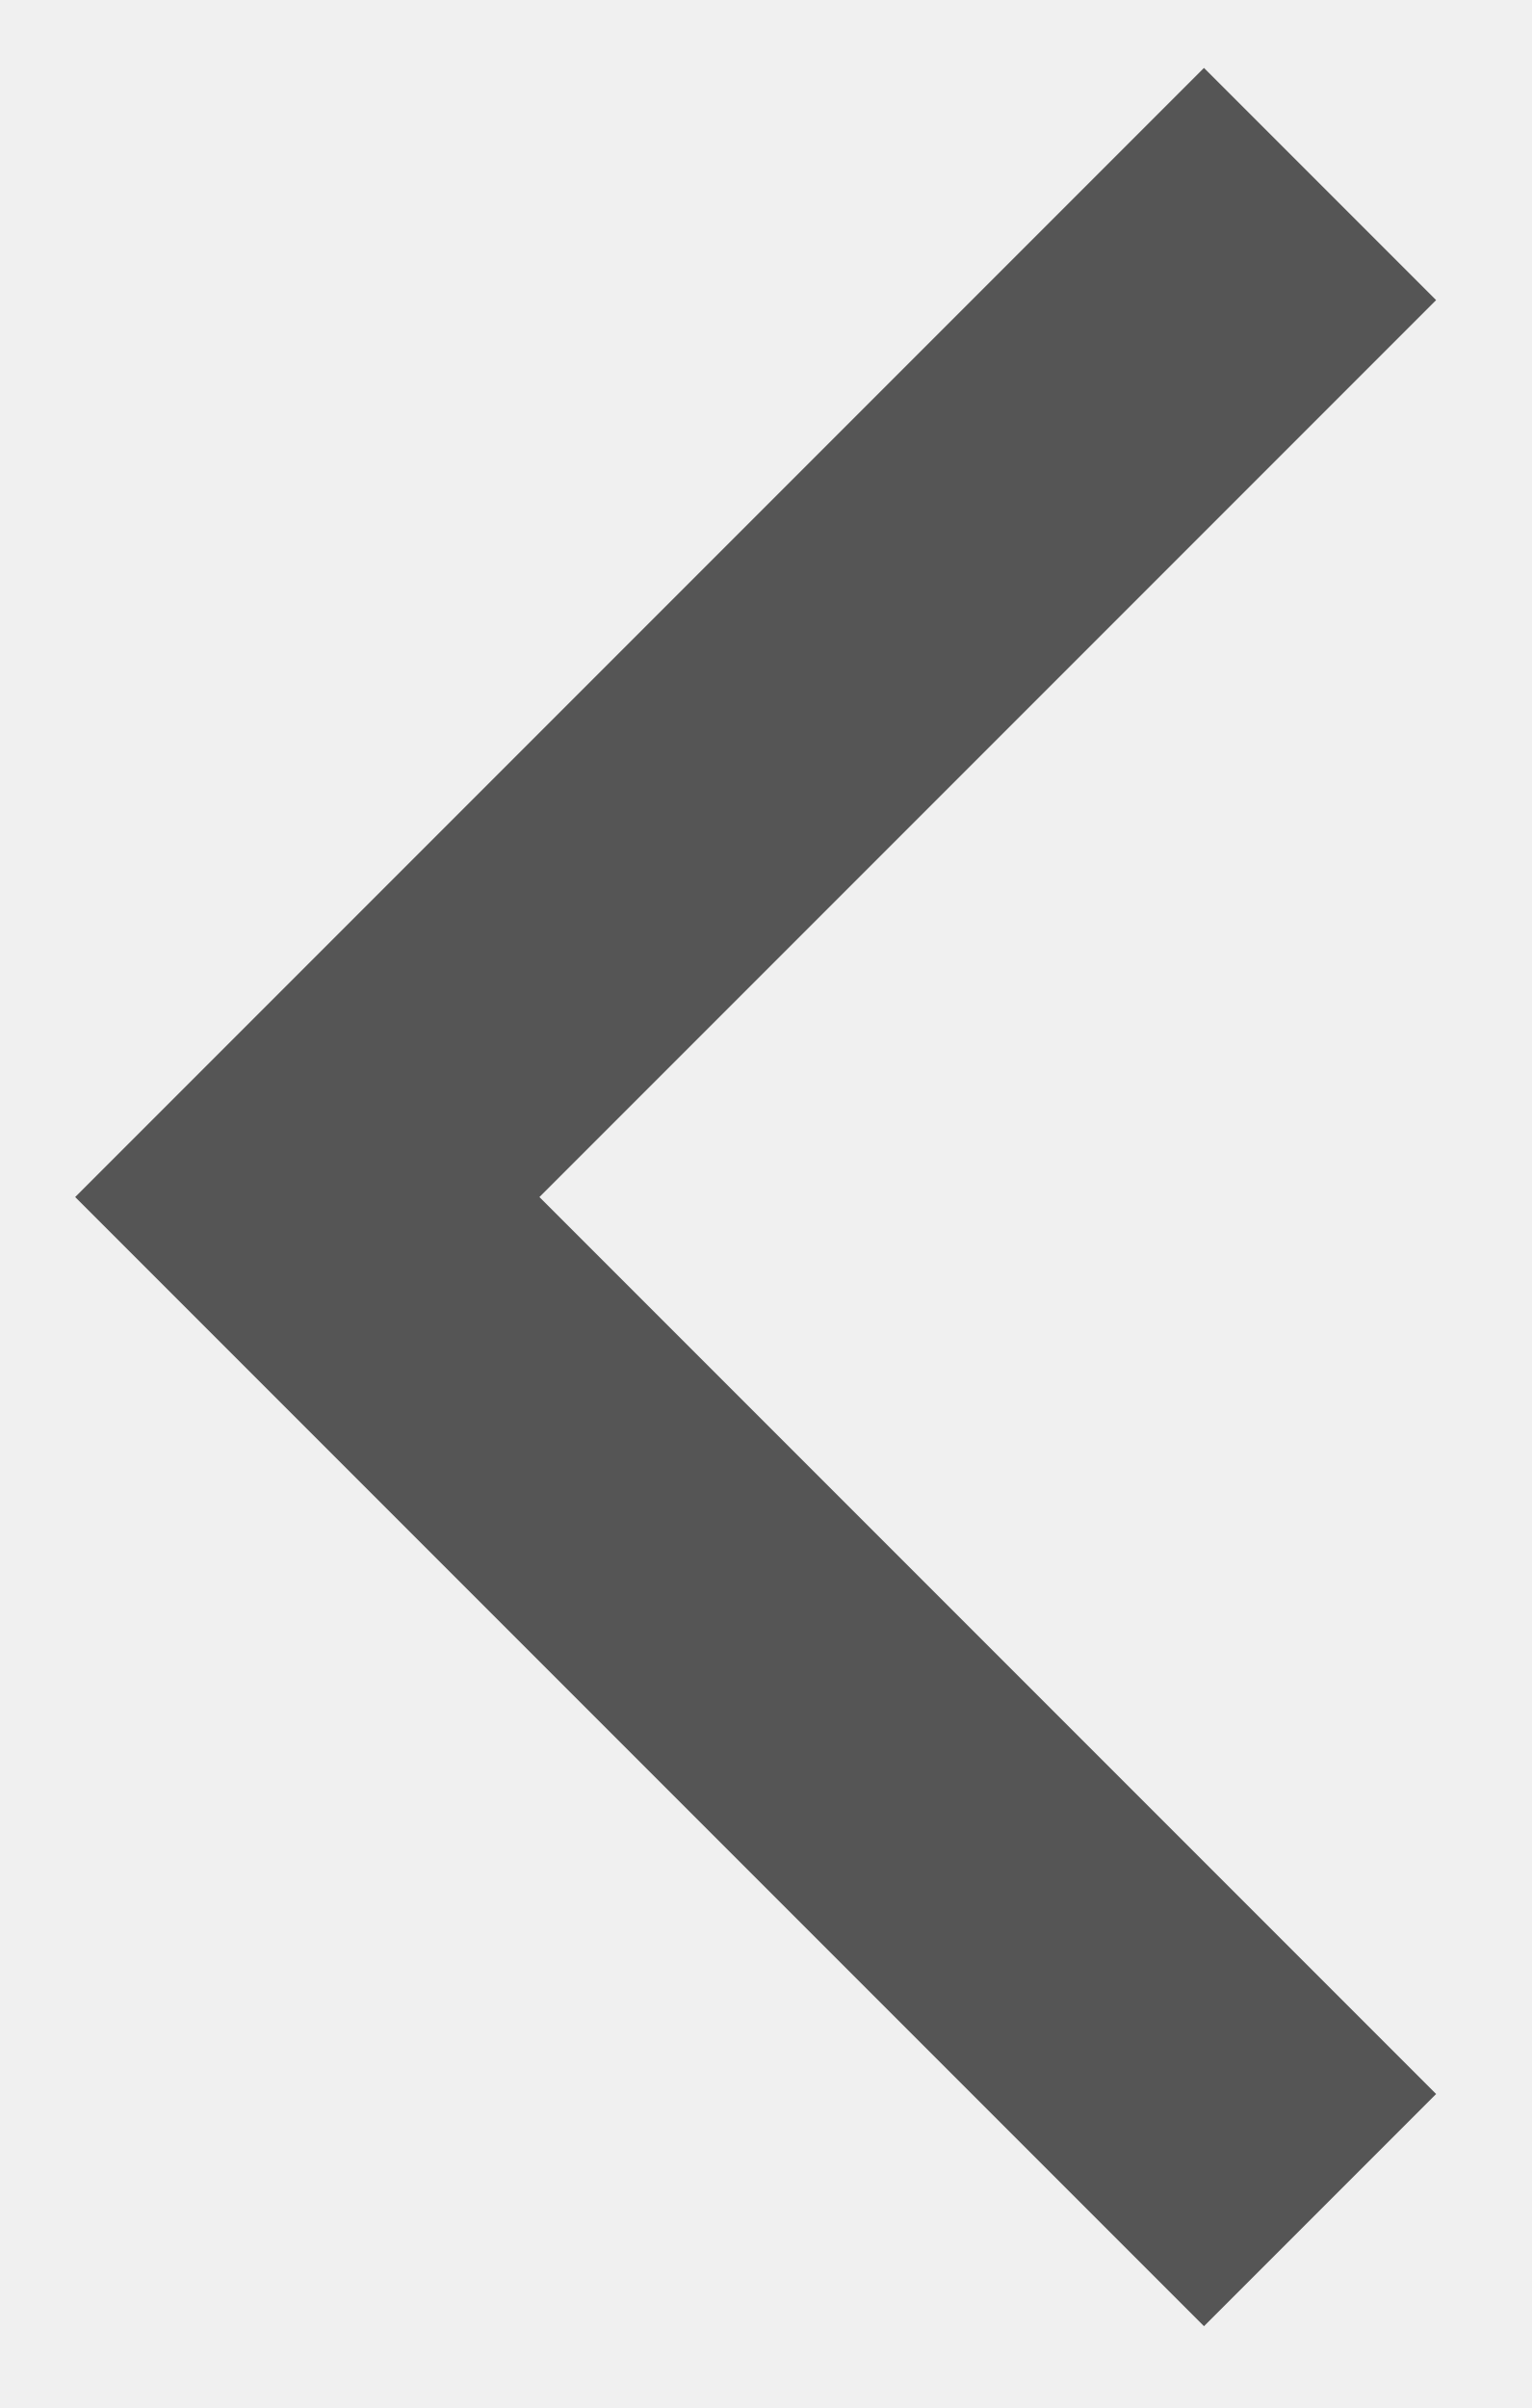
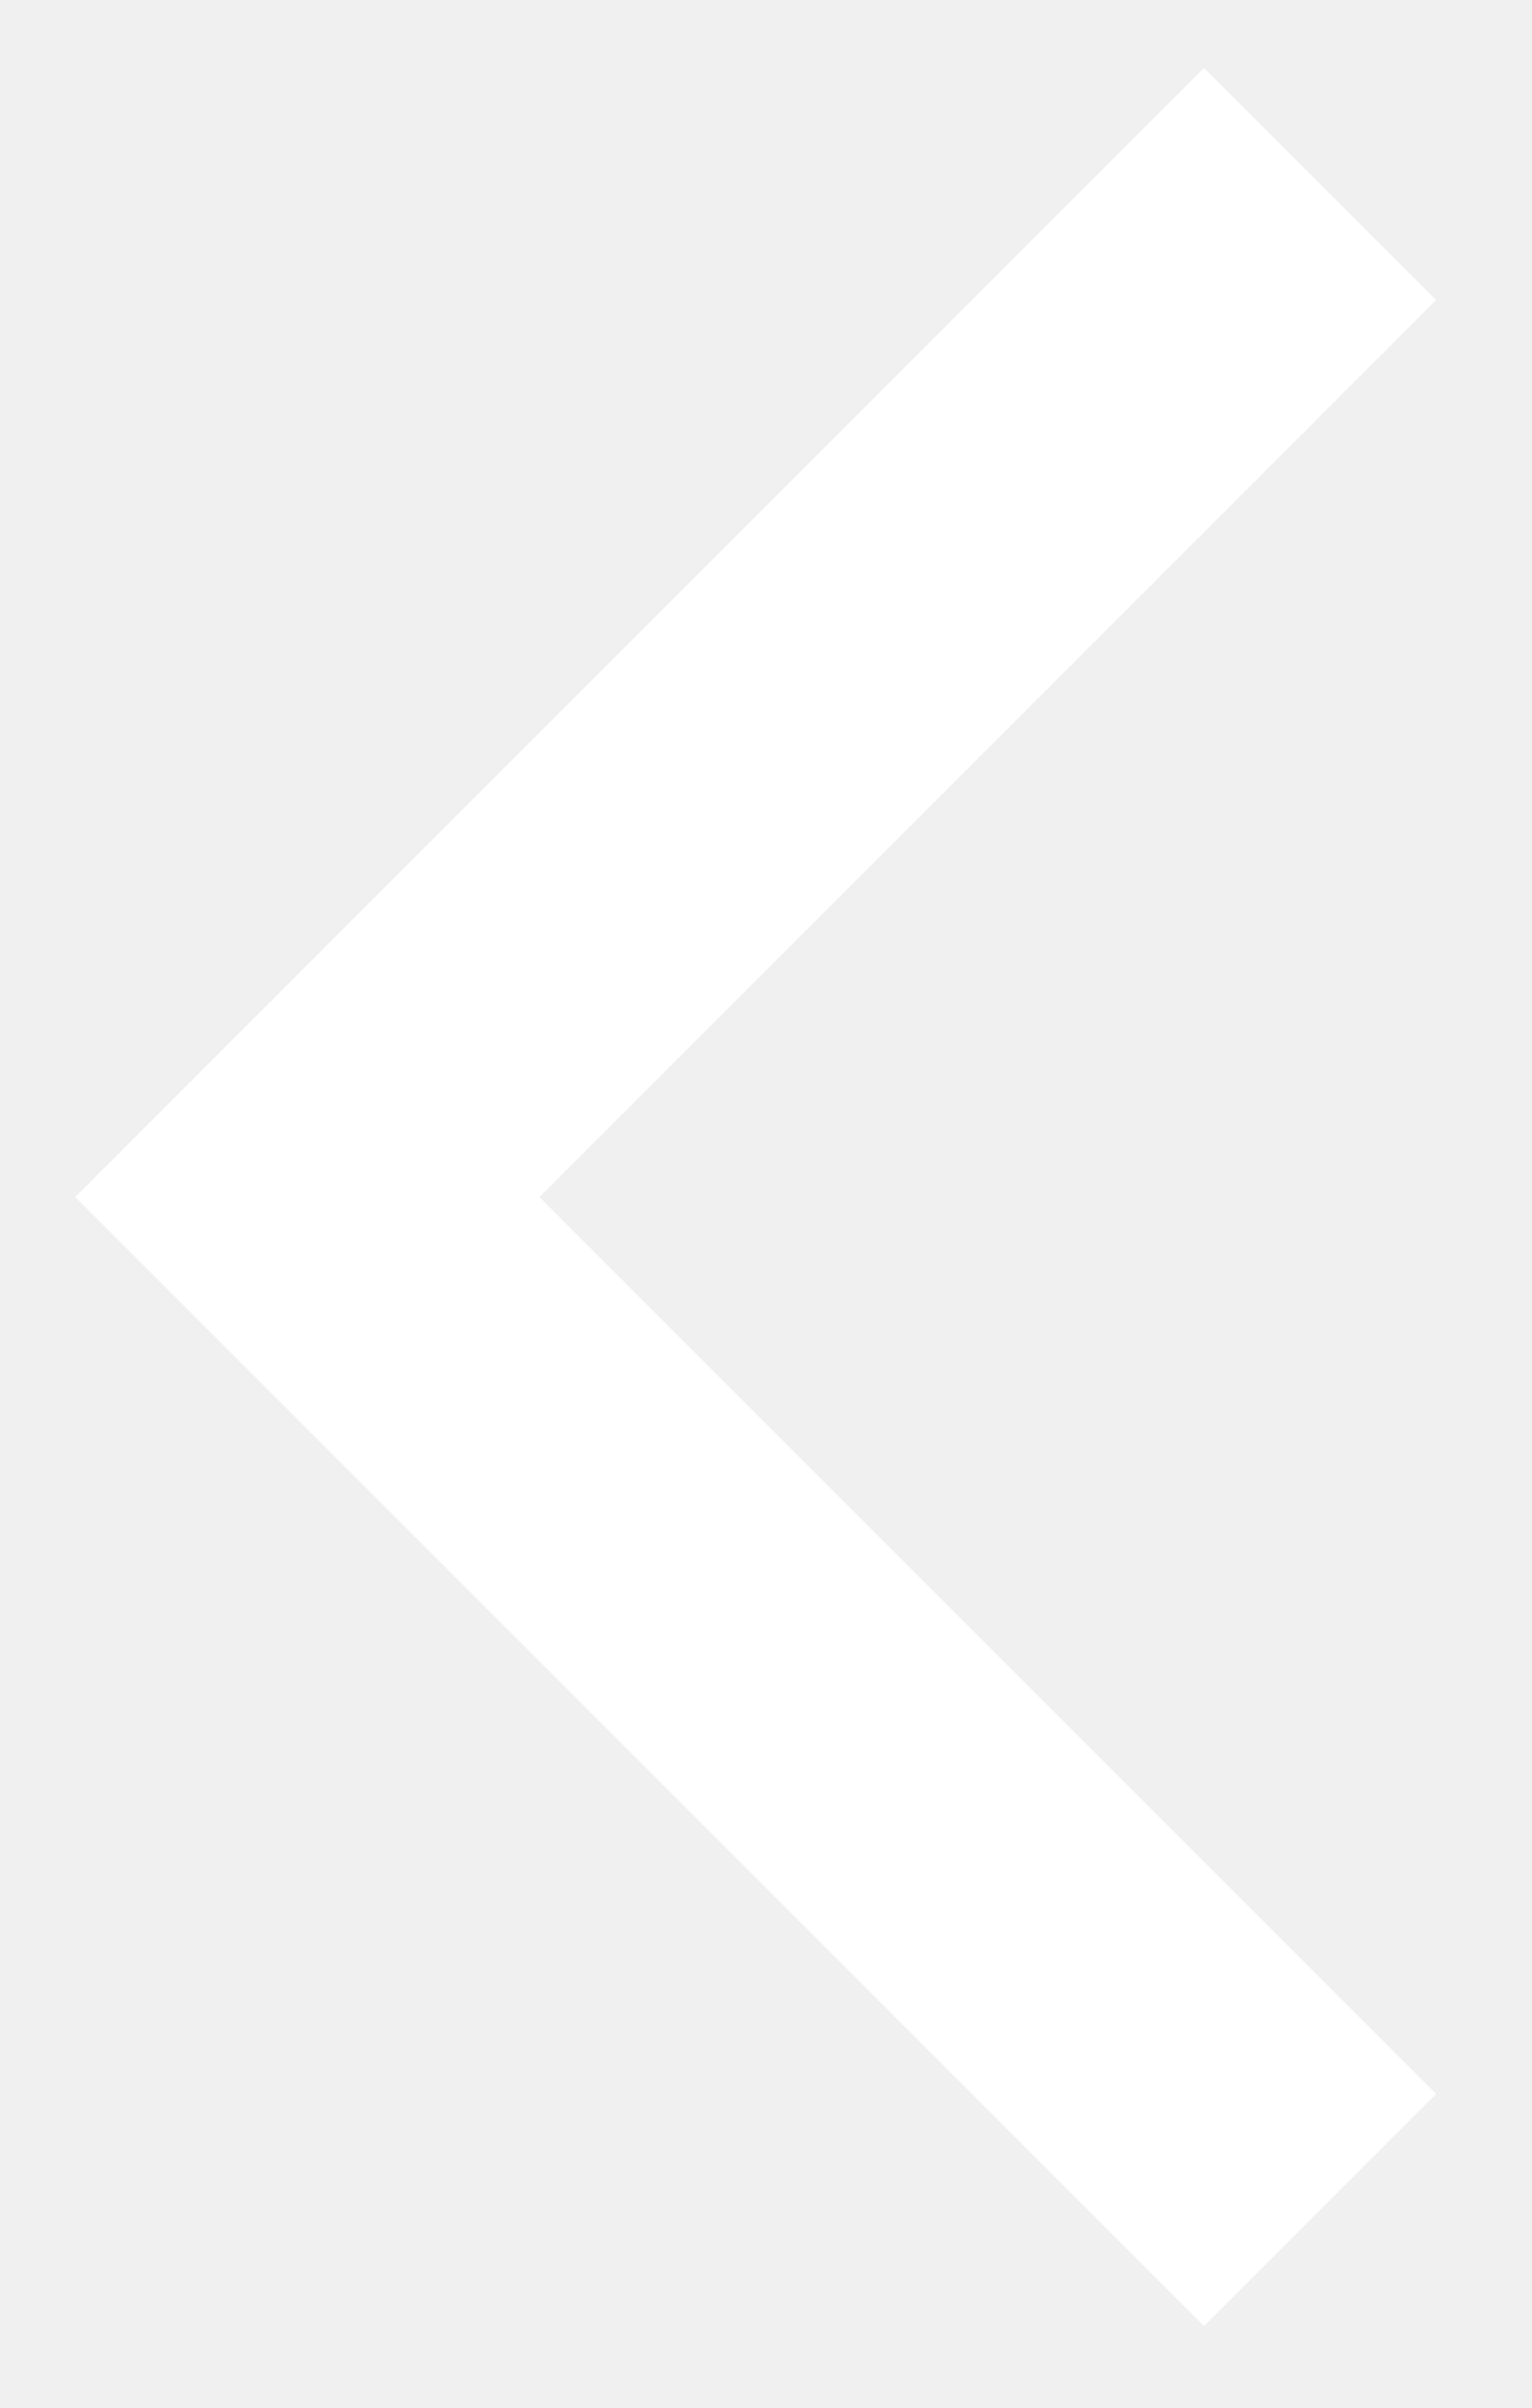
<svg xmlns="http://www.w3.org/2000/svg" width="14px" height="22px" viewBox="0 0 14 22" version="1.1">
  <defs />
  <g id="Page-1" stroke="none" stroke-width="1" fill="none" fill-rule="evenodd">
-     <g id="video-slider-right-arrow" transform="translate(12, 11) scale(-1, 1) translate(-12, -11) translate(2, 1)" stroke-width="3" stroke="#555555">
+     <g id="video-slider-right-arrow" transform="translate(12, 11) scale(-1, 1) translate(-12, -11) translate(2, 1)" stroke-width="3" stroke="#ffffff">
      <polyline id="Rectangle-6" transform="translate(9.936292, 9.936291) rotate(45) translate(-9.936292, -9.936291) " points="3.392 3.392 16.481 3.392 16.481 16.481" />
    </g>
  </g>
</svg>
